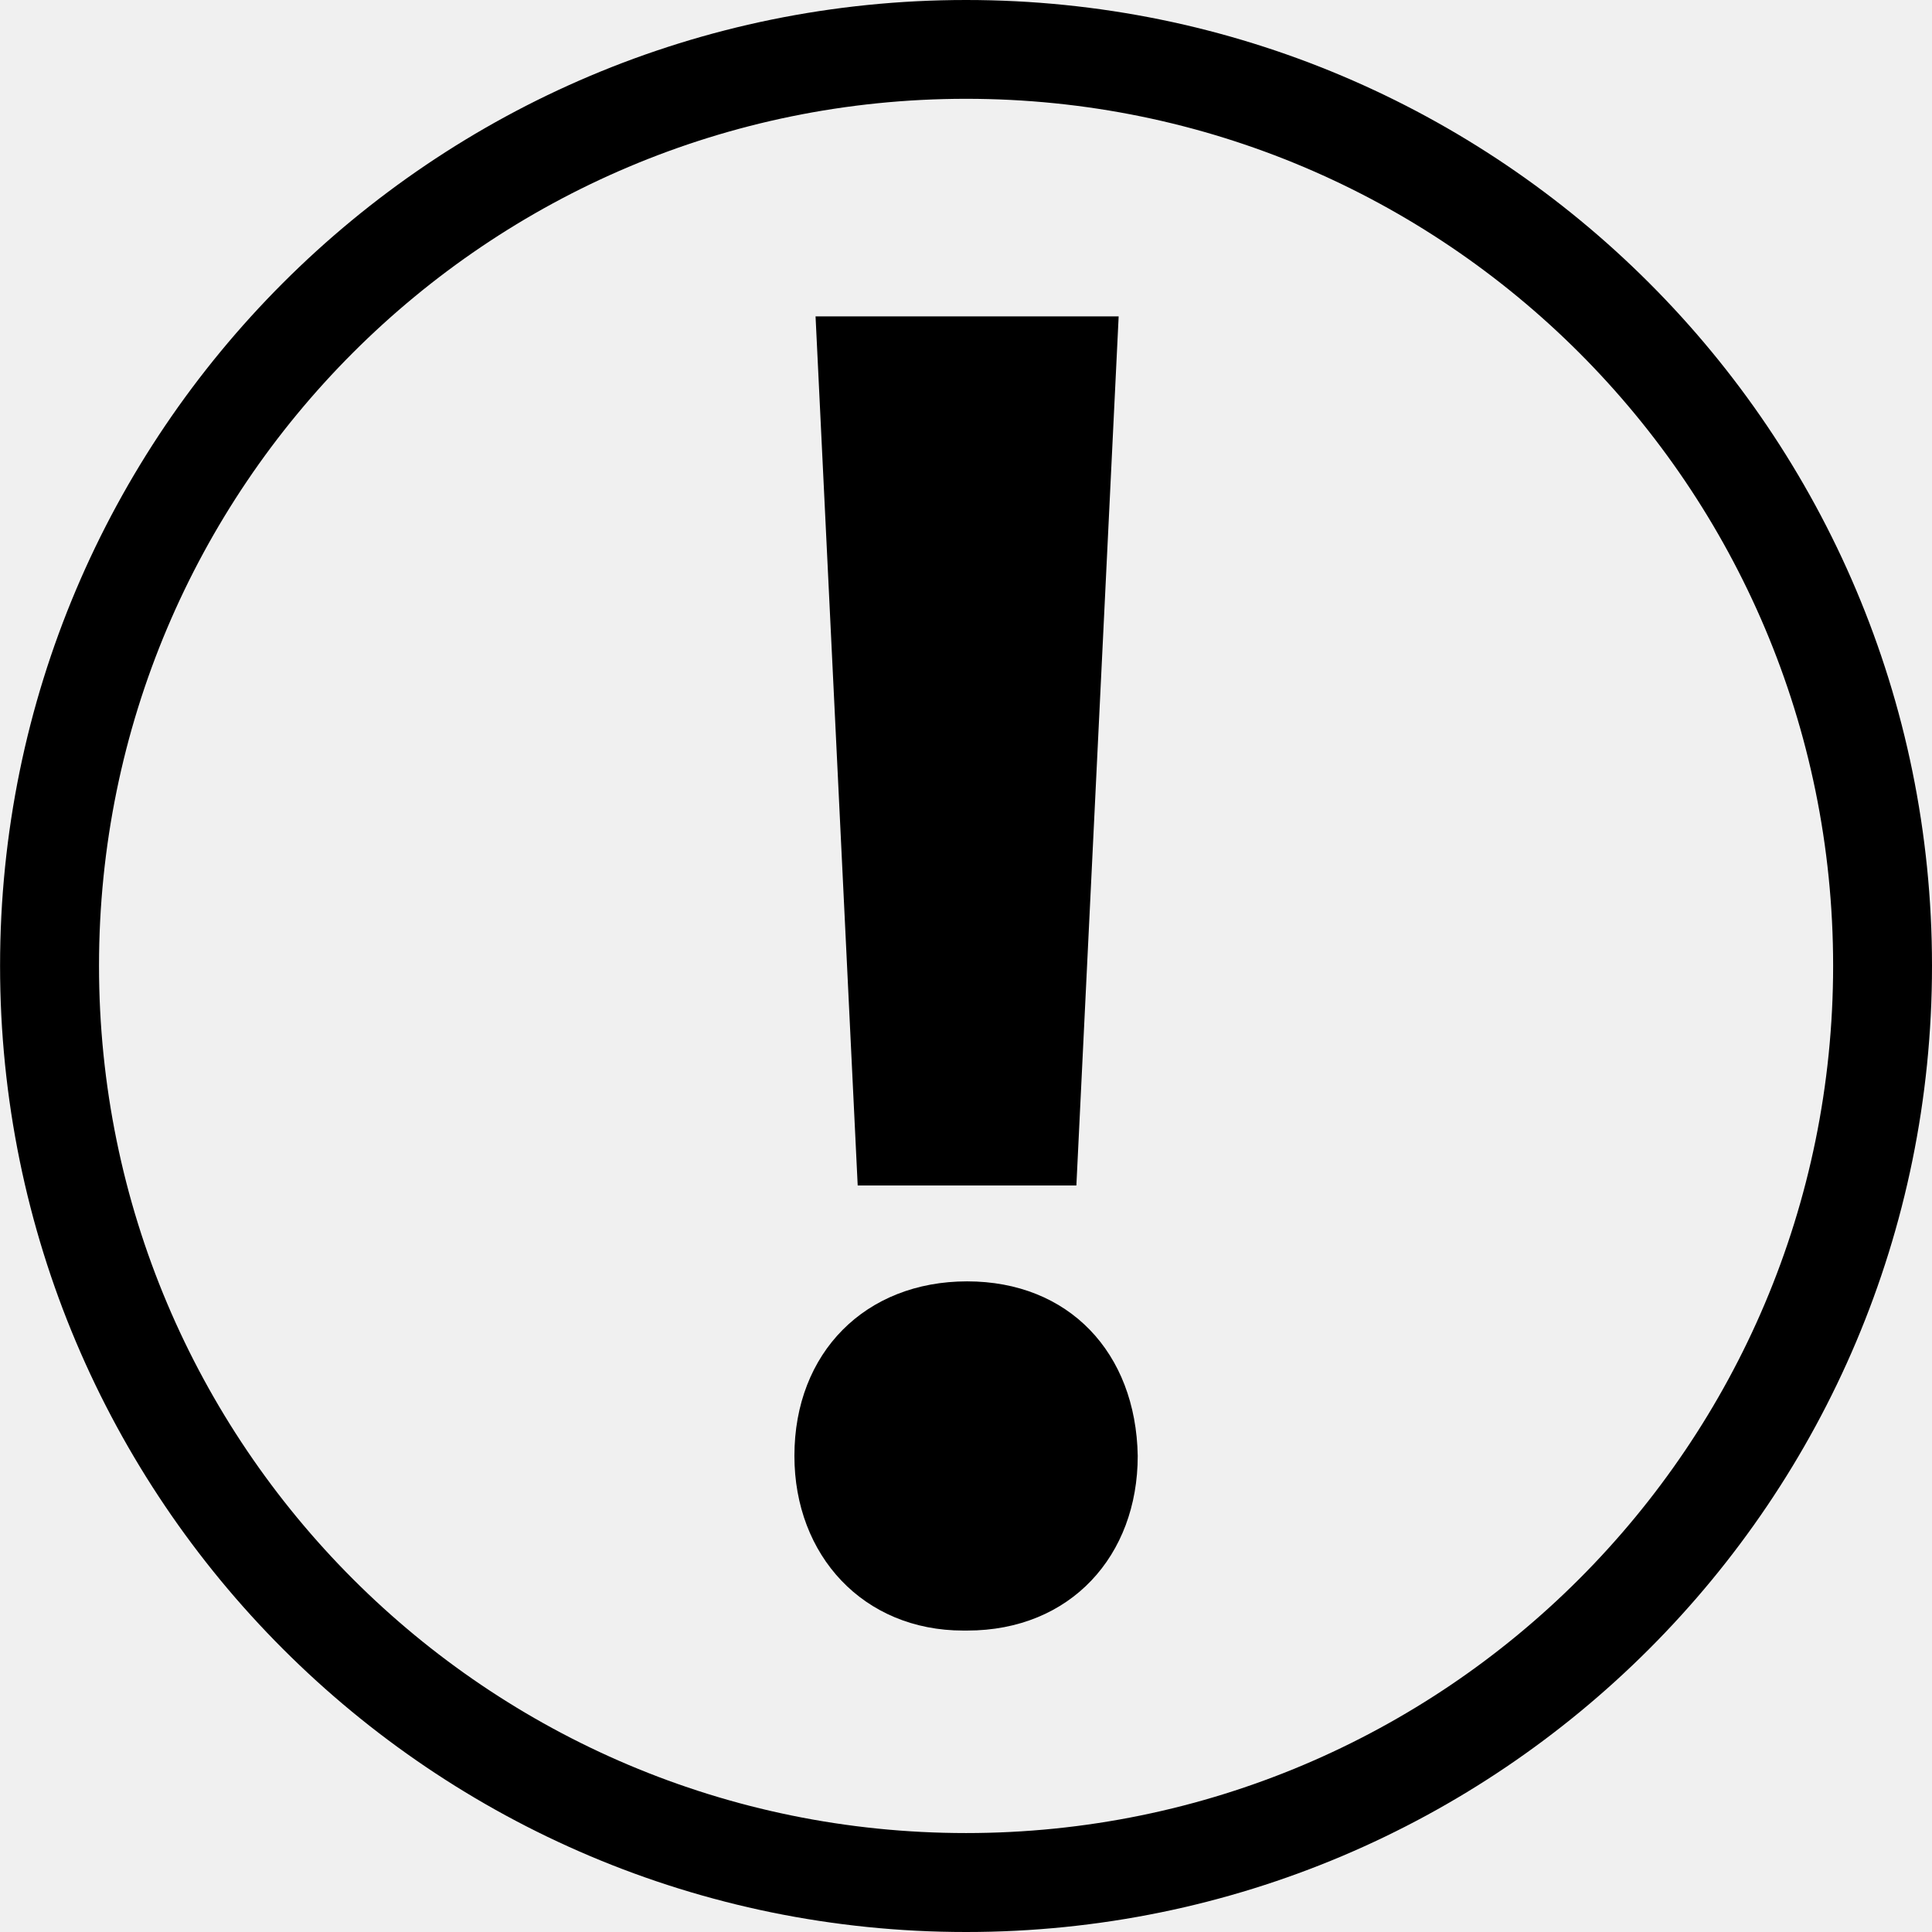
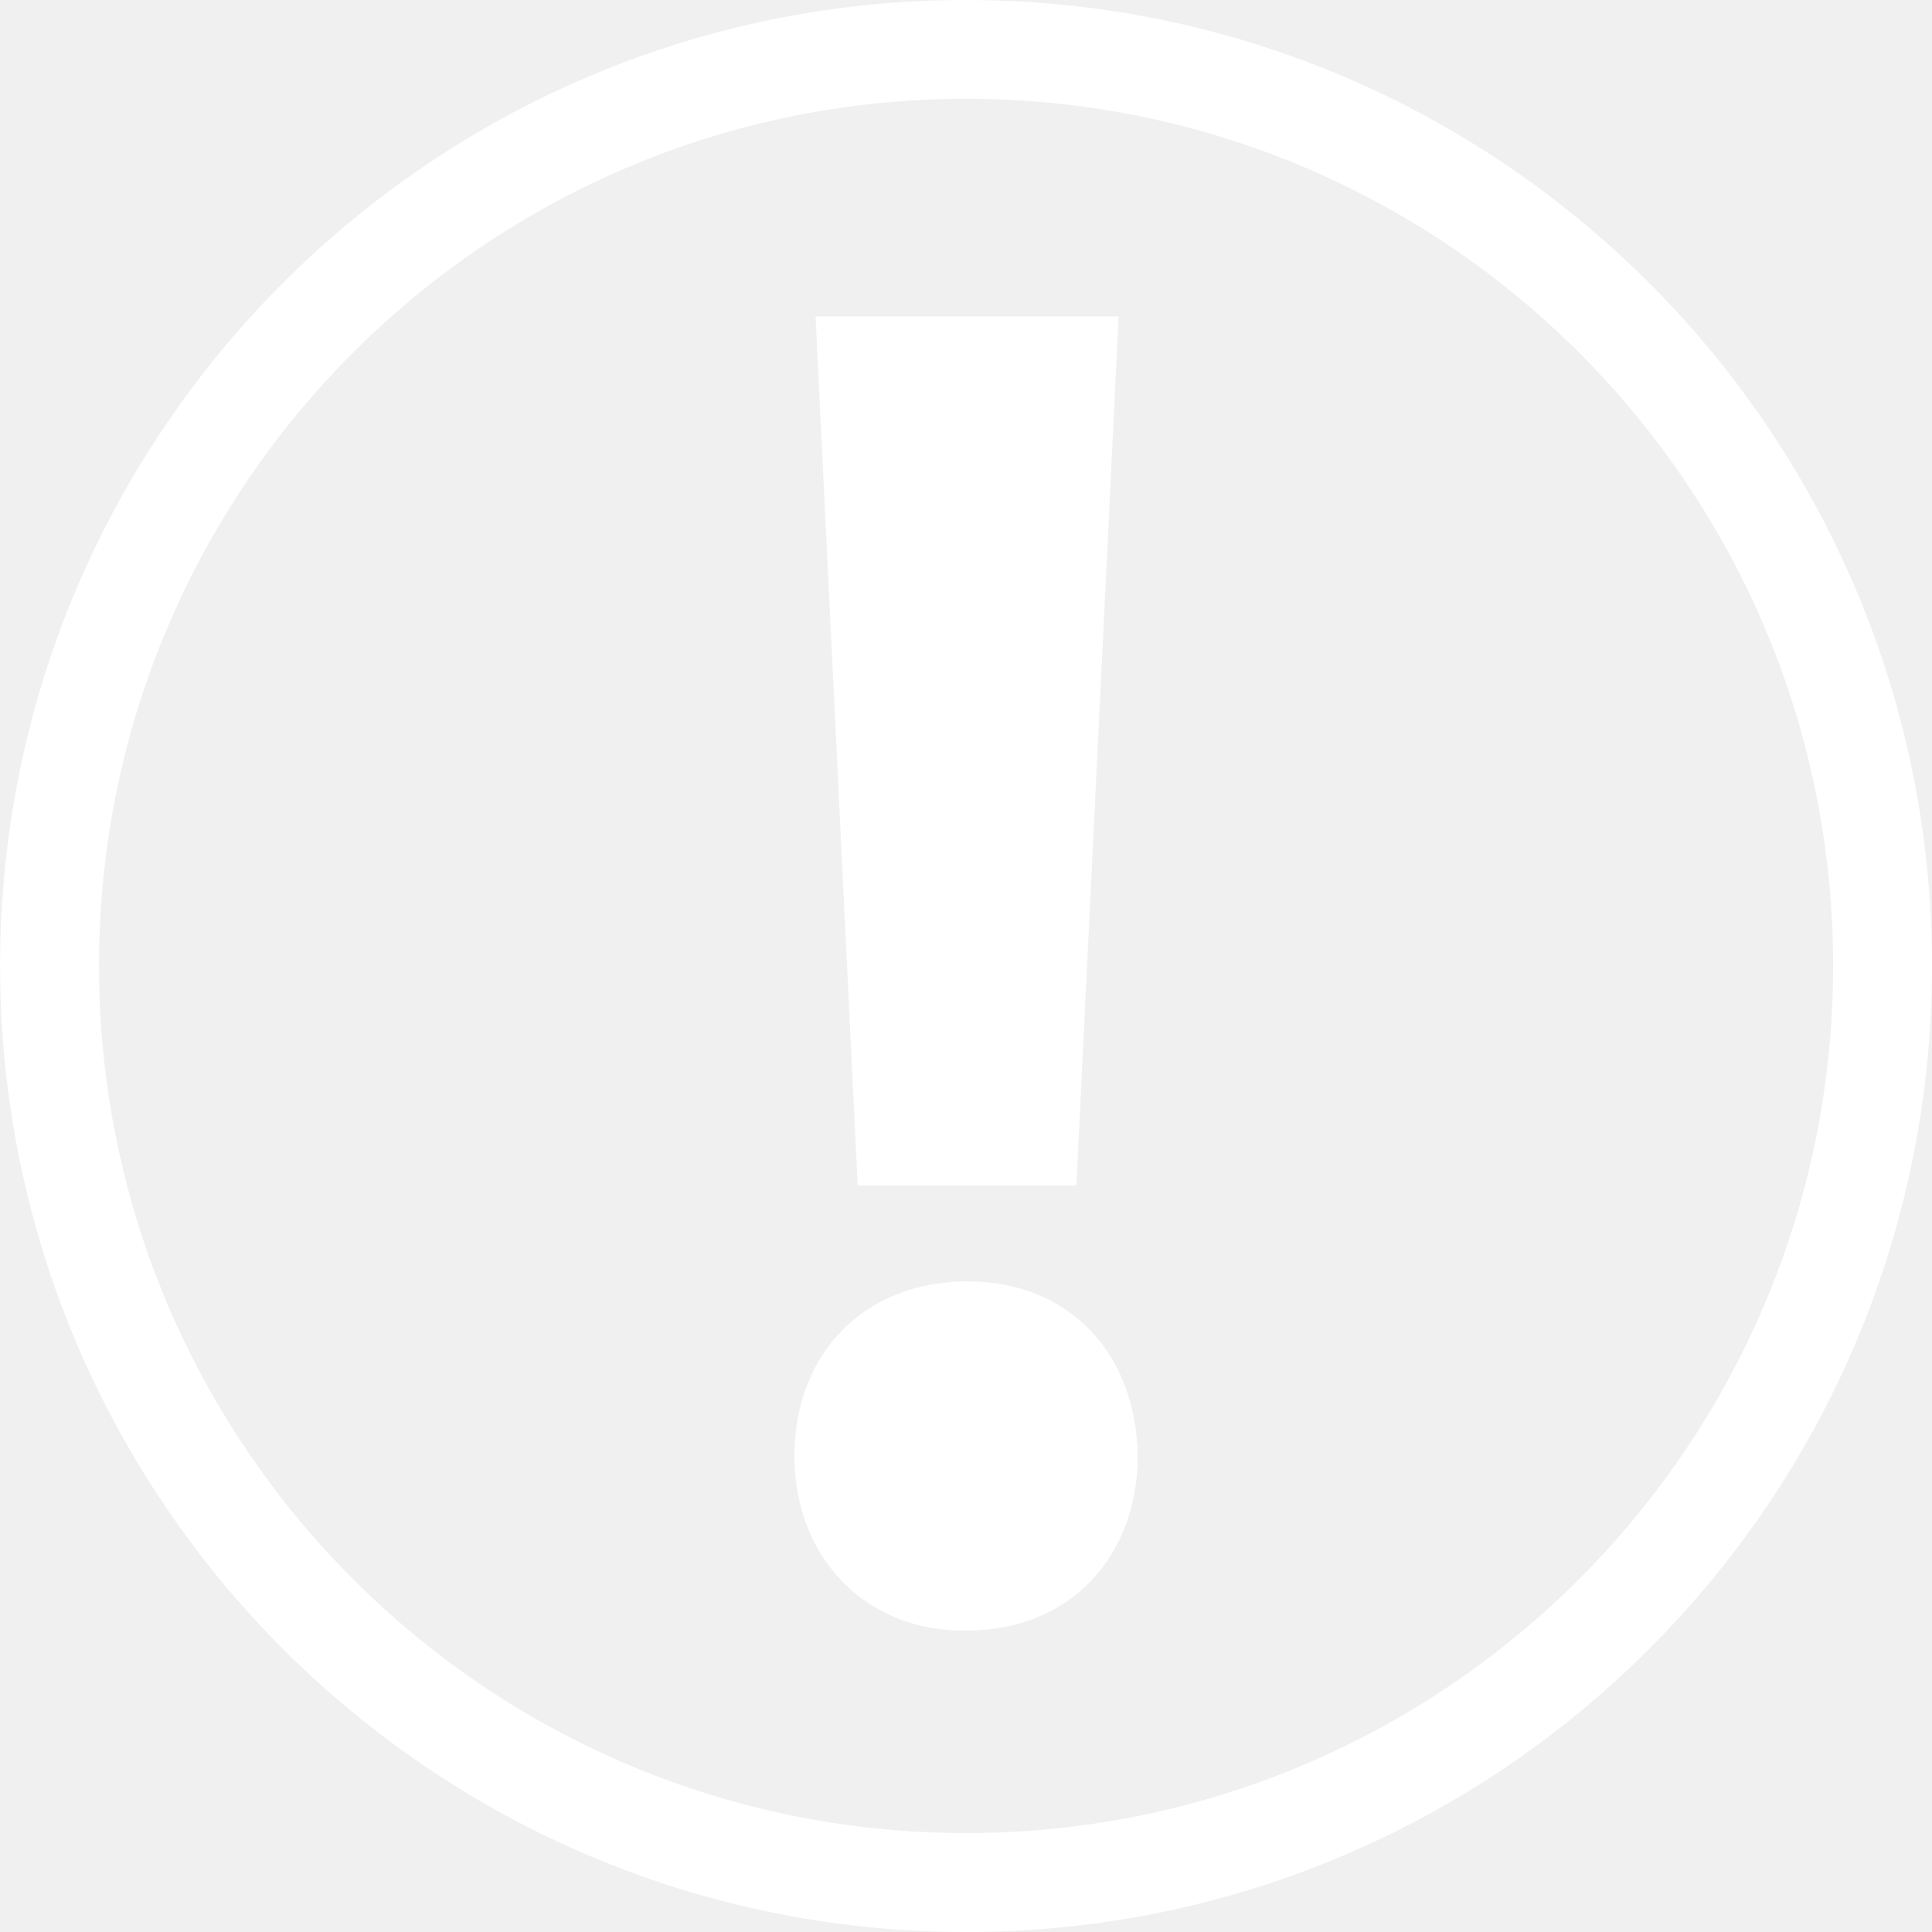
- <svg xmlns="http://www.w3.org/2000/svg" version="1.1" id="Capa_1" x="0px" y="0px" viewBox="0 0 27.963 27.963" style="enable-background:new 0 0 27.963 27.963;" xml:space="preserve">
+ <svg xmlns="http://www.w3.org/2000/svg" version="1.1" id="Capa_1" x="0px" y="0px" viewBox="0 0 27.963 27.963" style="enable-background:new 0 0 27.963 27.963;" xml:space="preserve" fill="#ffffff">
  <g>
    <g id="c129_exclamation">
      <path d="M13.983,0C6.261,0,0.001,6.259,0.001,13.979c0,7.724,6.26,13.984,13.982,13.984s13.98-6.261,13.98-13.984    C27.963,6.259,21.705,0,13.983,0z M13.983,26.531c-6.933,0-12.55-5.62-12.55-12.553c0-6.93,5.617-12.548,12.55-12.548    c6.931,0,12.549,5.618,12.549,12.548C26.531,20.911,20.913,26.531,13.983,26.531z" />
      <polygon points="15.579,17.158 16.191,4.579 11.804,4.579 12.414,17.158   " />
      <path d="M13.998,18.546c-1.471,0-2.5,1.029-2.5,2.526c0,1.443,0.999,2.528,2.444,2.528h0.056c1.499,0,2.469-1.085,2.469-2.528    C16.441,19.575,15.468,18.546,13.998,18.546z" />
    </g>
    <g id="Capa_1_207_">
	</g>
  </g>
  <g>
</g>
  <g>
</g>
  <g>
</g>
  <g>
</g>
  <g>
</g>
  <g>
</g>
  <g>
</g>
  <g>
</g>
  <g>
</g>
  <g>
</g>
  <g>
</g>
  <g>
</g>
  <g>
</g>
  <g>
</g>
  <g>
</g>
</svg>
